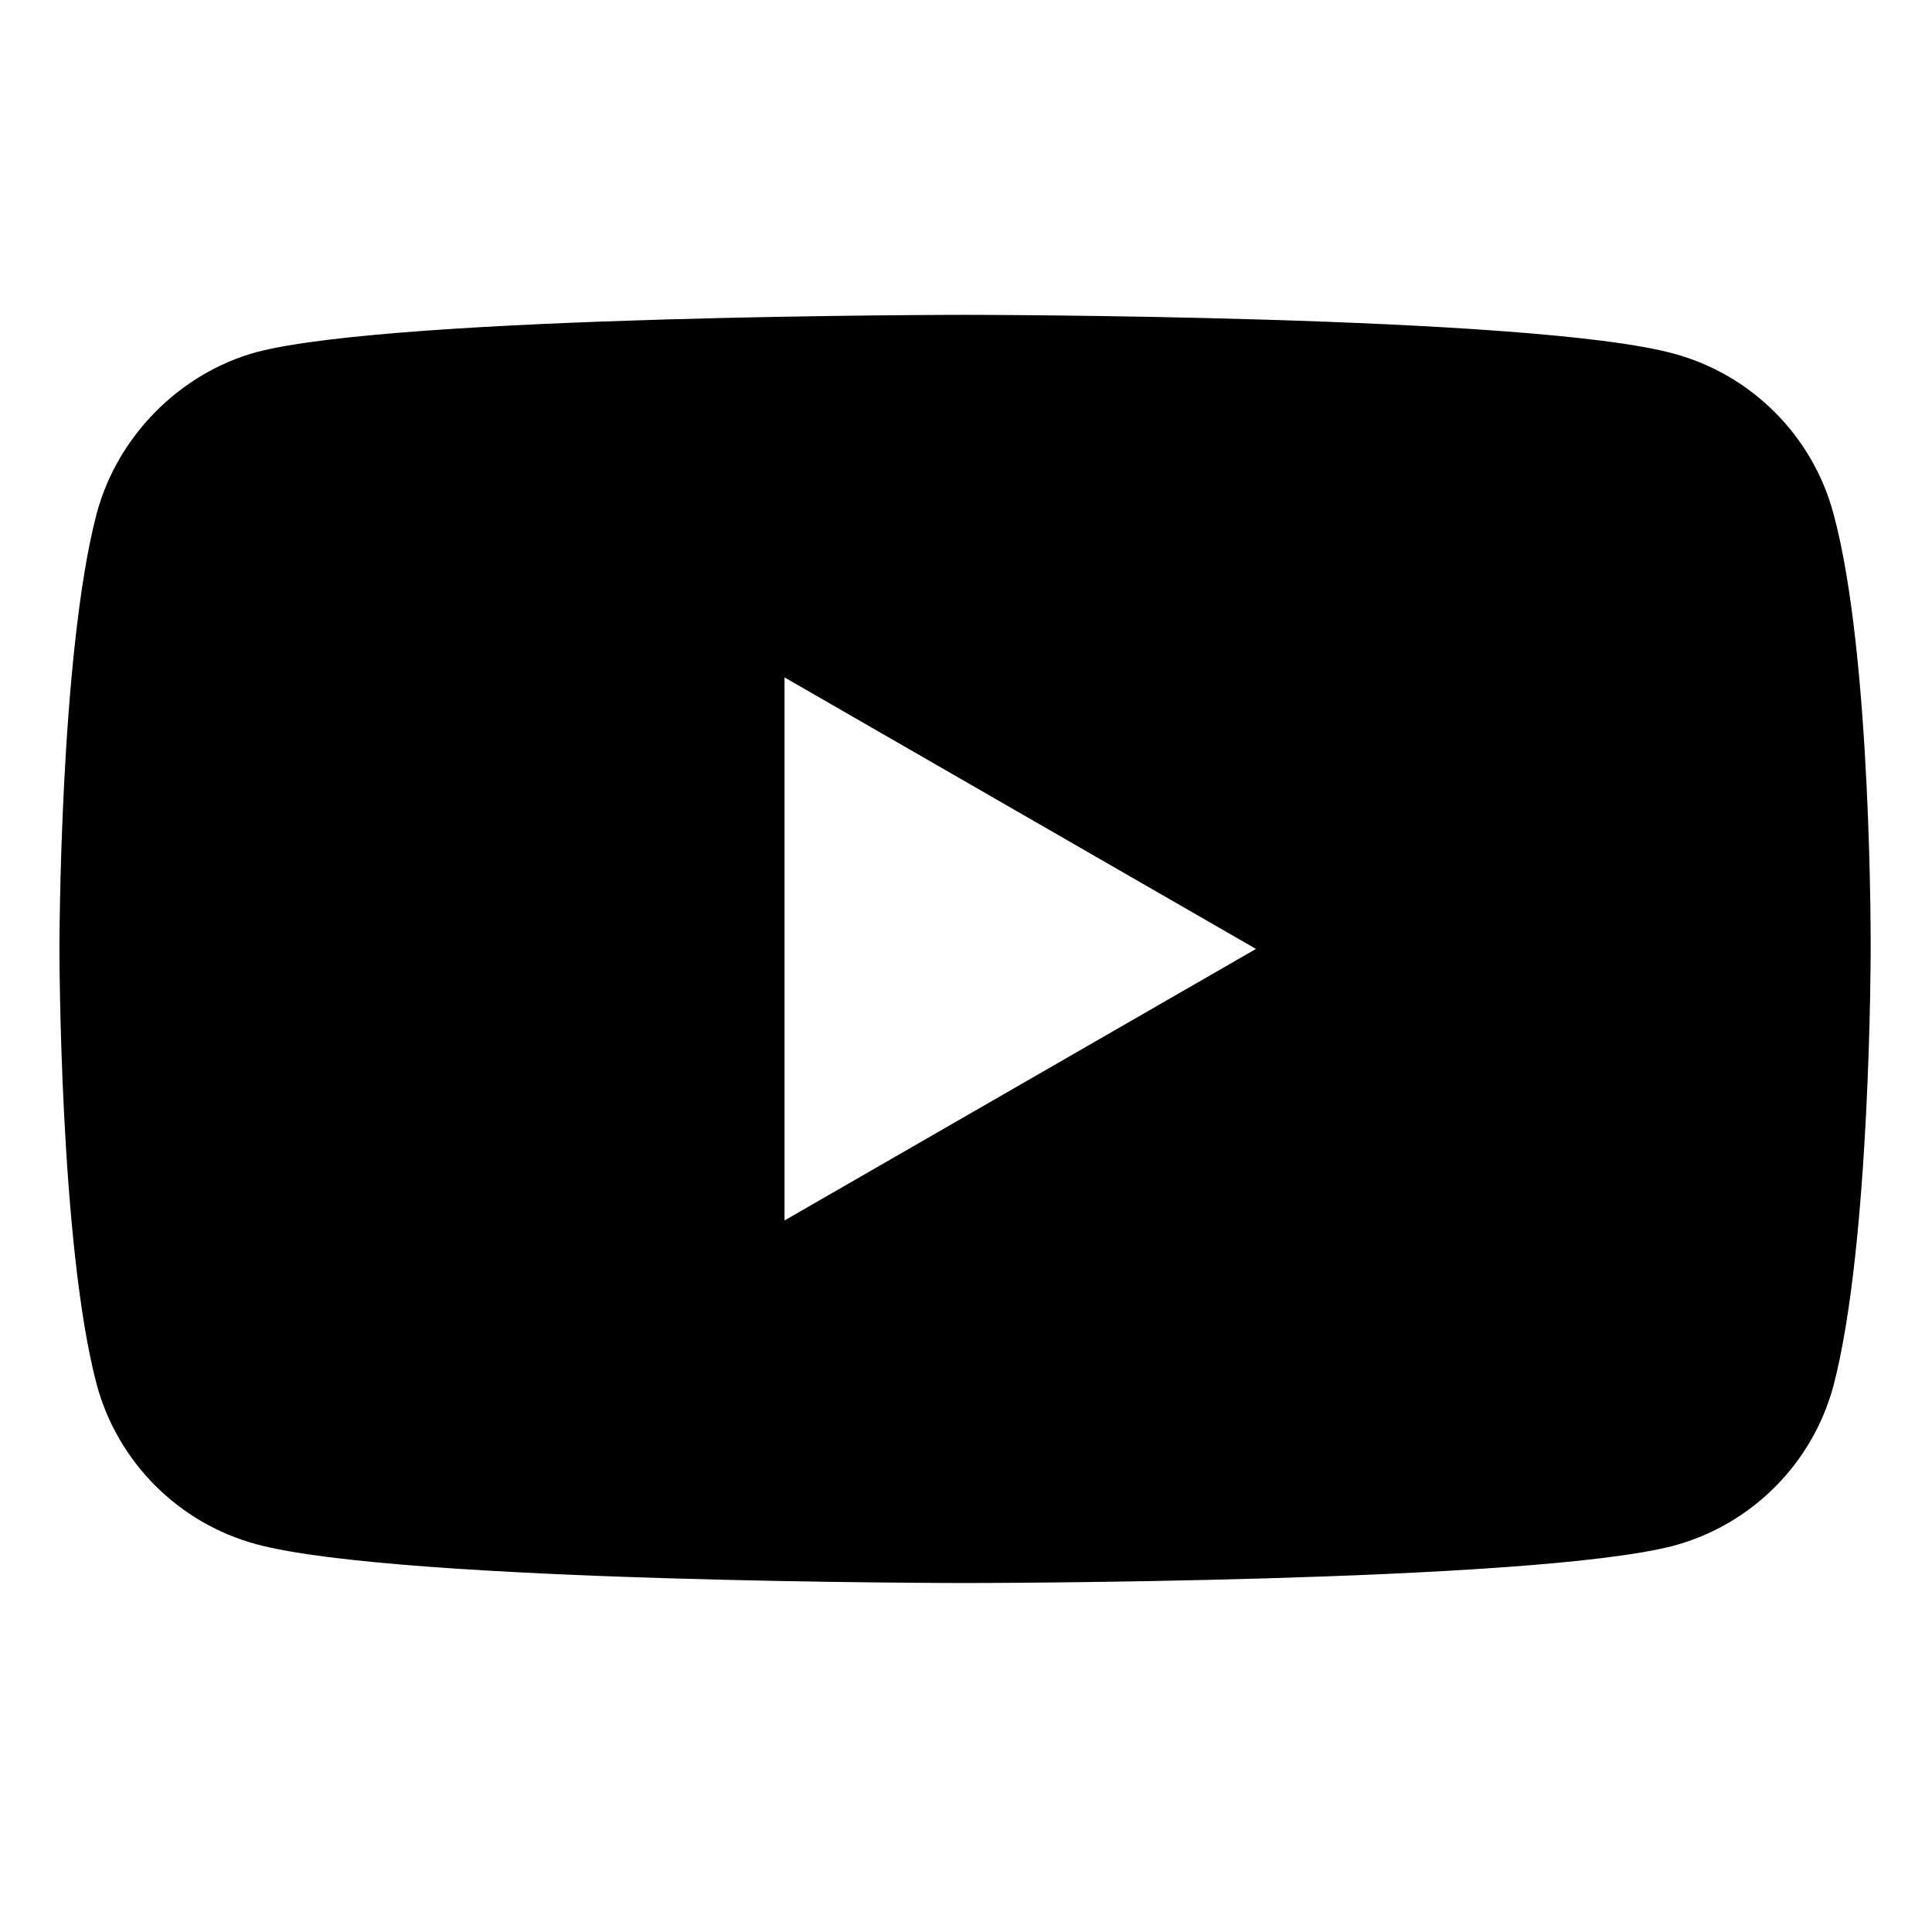
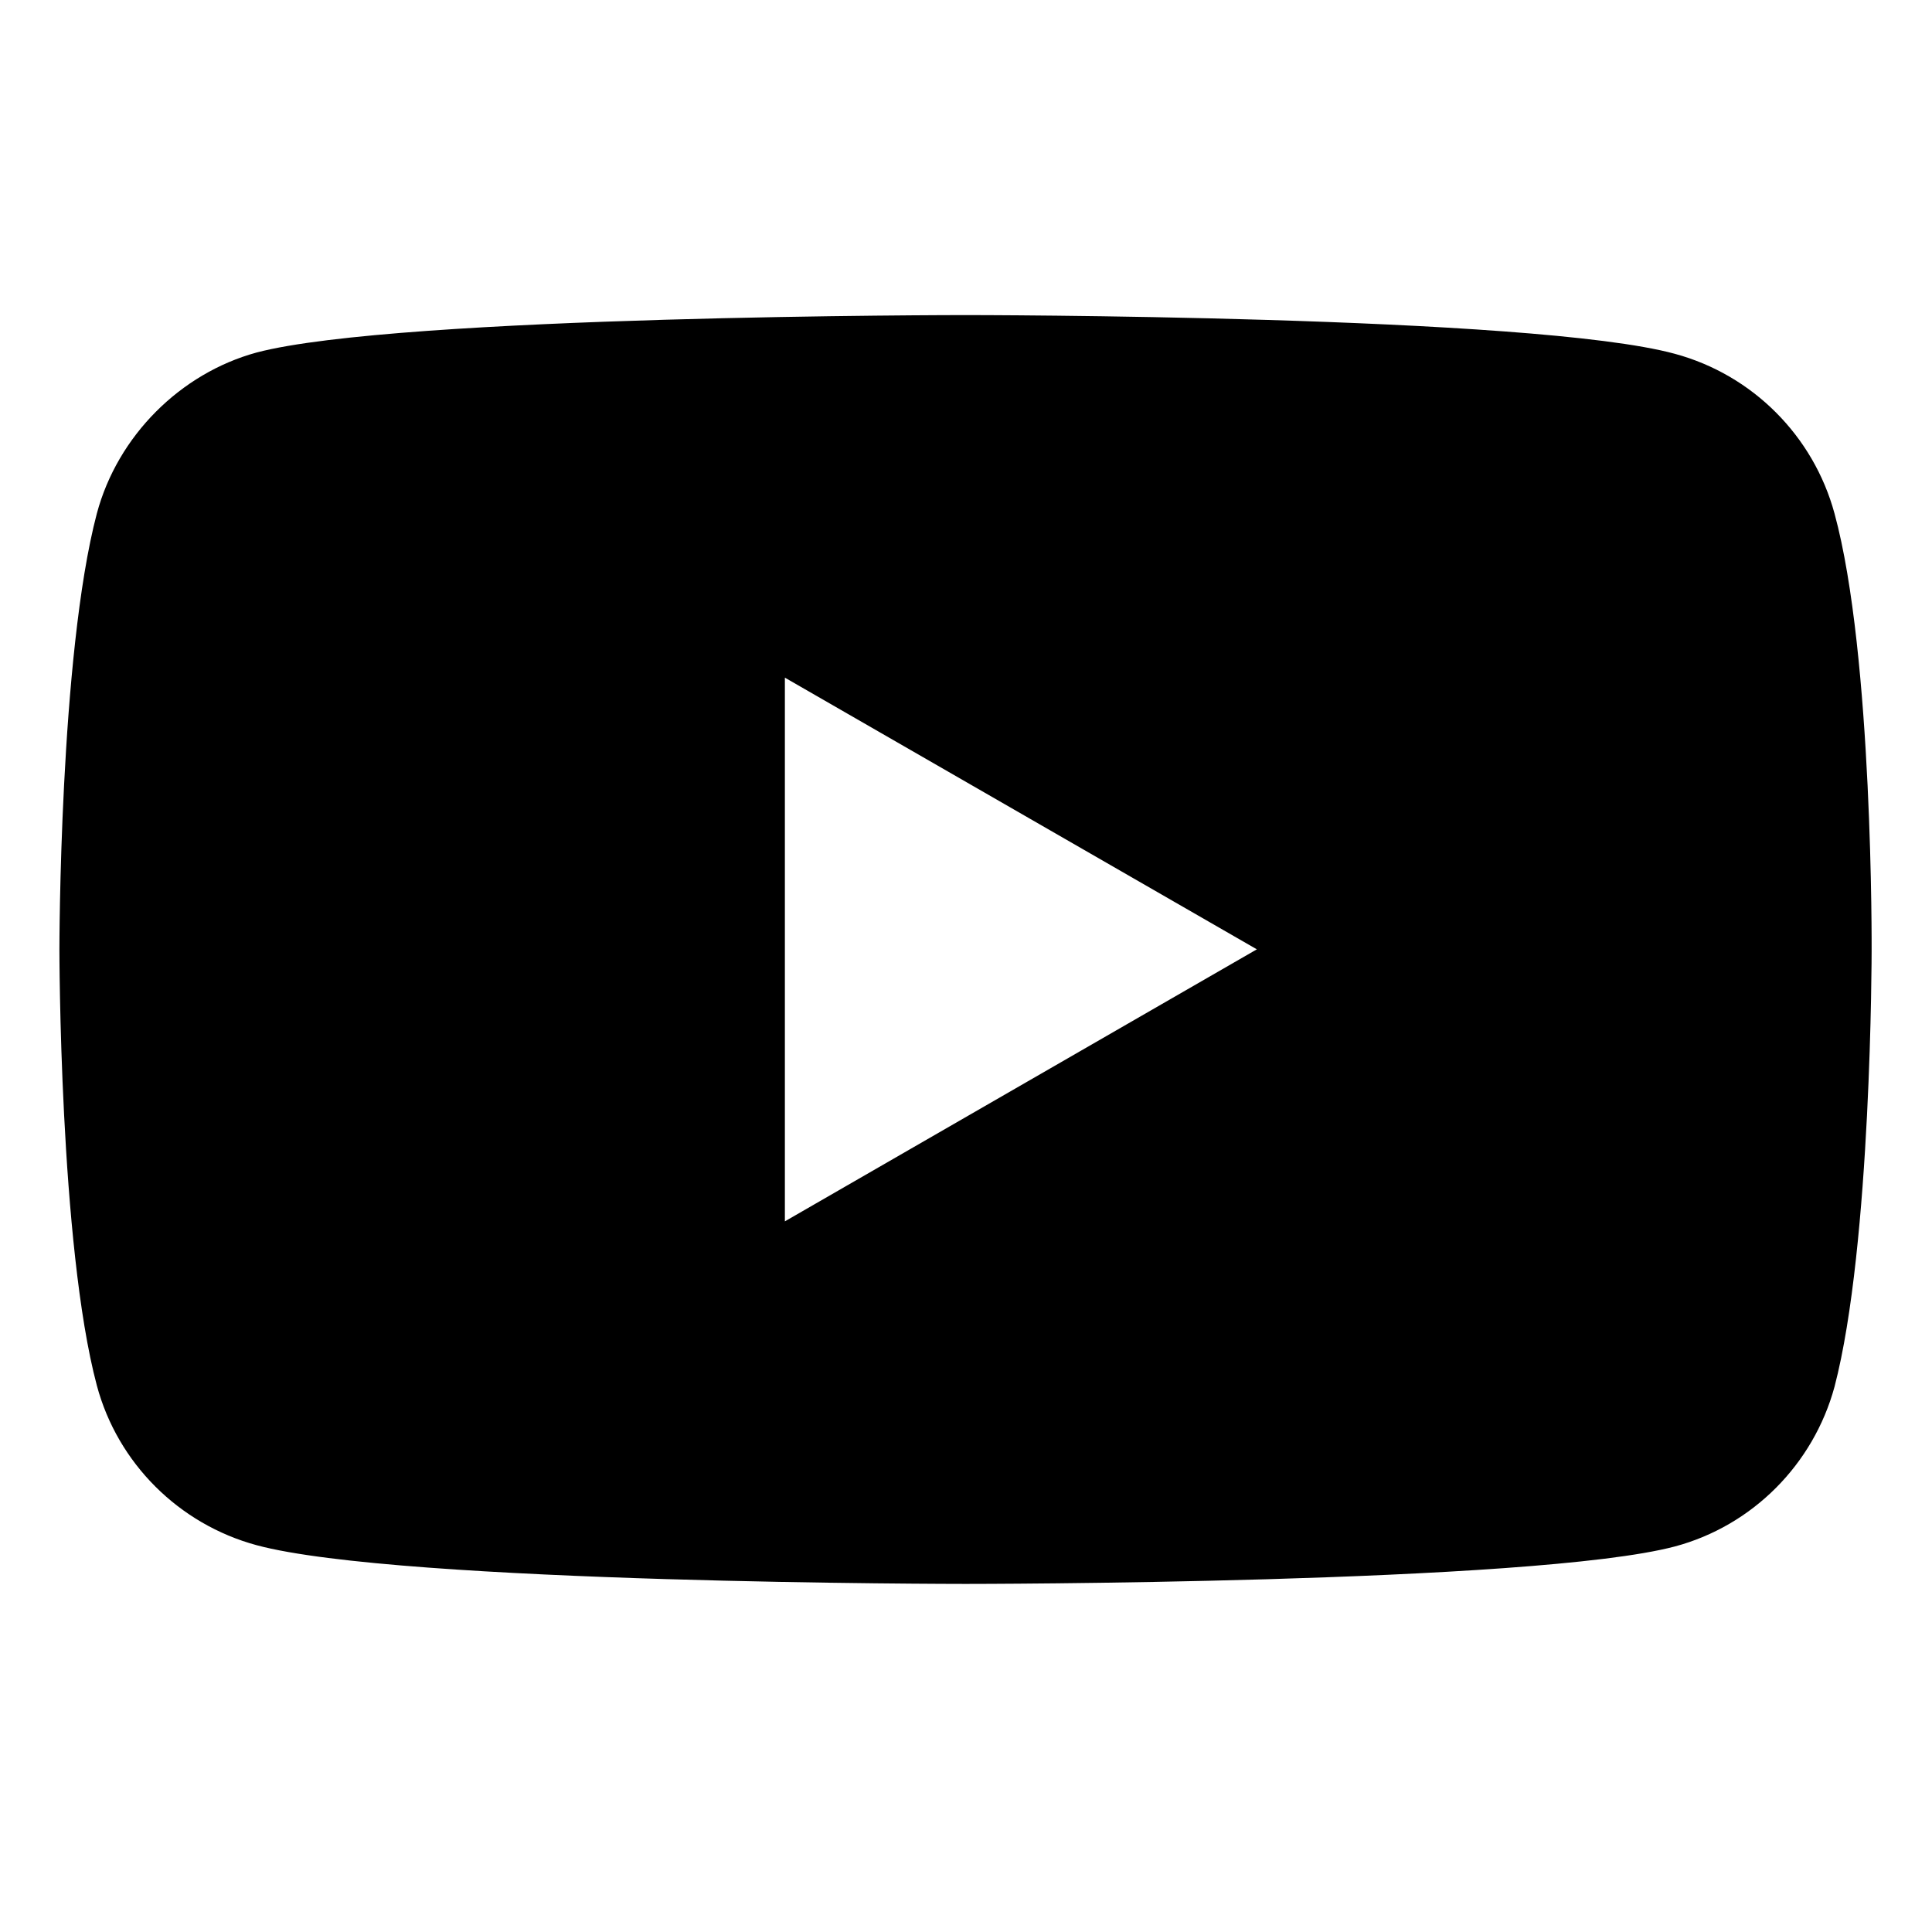
- <svg xmlns="http://www.w3.org/2000/svg" height="682pt" viewBox="-21 -117 682.667 682" width="682pt">
-   <path d="m626.812 64.035c-7.375-27.418-28.992-49.031-56.406-56.414-50.082-13.703-250.414-13.703-250.414-13.703s-200.324 0-250.406 13.184c-26.887 7.375-49.031 29.52-56.406 56.934-13.18 50.078-13.18 153.934-13.18 153.934s0 104.379 13.18 153.934c7.383 27.414 28.992 49.027 56.41 56.41 50.605 13.707 250.41 13.707 250.41 13.707s200.324 0 250.406-13.184c27.418-7.379 49.031-28.992 56.414-56.406 13.176-50.082 13.176-153.934 13.176-153.934s.527-104.383-13.184-154.461zm-370.602 249.879v-191.891l166.586 95.945zm0 0" />
+ <svg xmlns="http://www.w3.org/2000/svg" width="24pt" height="24pt" viewBox="0 0 24 24" version="1.1">
+   <g id="surface1">
+     <path style=" stroke:none;fill-rule:nonzero;fill:rgb(0%,0%,0%);fill-opacity:1;" d="M 22.789 6.379 C 22.527 5.414 21.77 4.656 20.805 4.395 C 19.043 3.914 11.996 3.914 11.996 3.914 C 11.996 3.914 4.949 3.914 3.188 4.379 C 2.242 4.637 1.461 5.414 1.203 6.379 C 0.738 8.141 0.738 11.793 0.738 11.793 C 0.738 11.793 0.738 15.465 1.203 17.211 C 1.461 18.176 2.223 18.934 3.188 19.195 C 4.969 19.676 11.996 19.676 11.996 19.676 C 11.996 19.676 19.043 19.676 20.805 19.211 C 21.77 18.953 22.527 18.191 22.789 17.227 C 23.25 15.465 23.25 11.812 23.25 11.812 C 23.25 11.812 23.27 8.141 22.789 6.379 Z M 9.75 15.172 L 9.75 8.418 L 15.613 11.793 Z M 9.75 15.172 " />
+   </g>
</svg>
